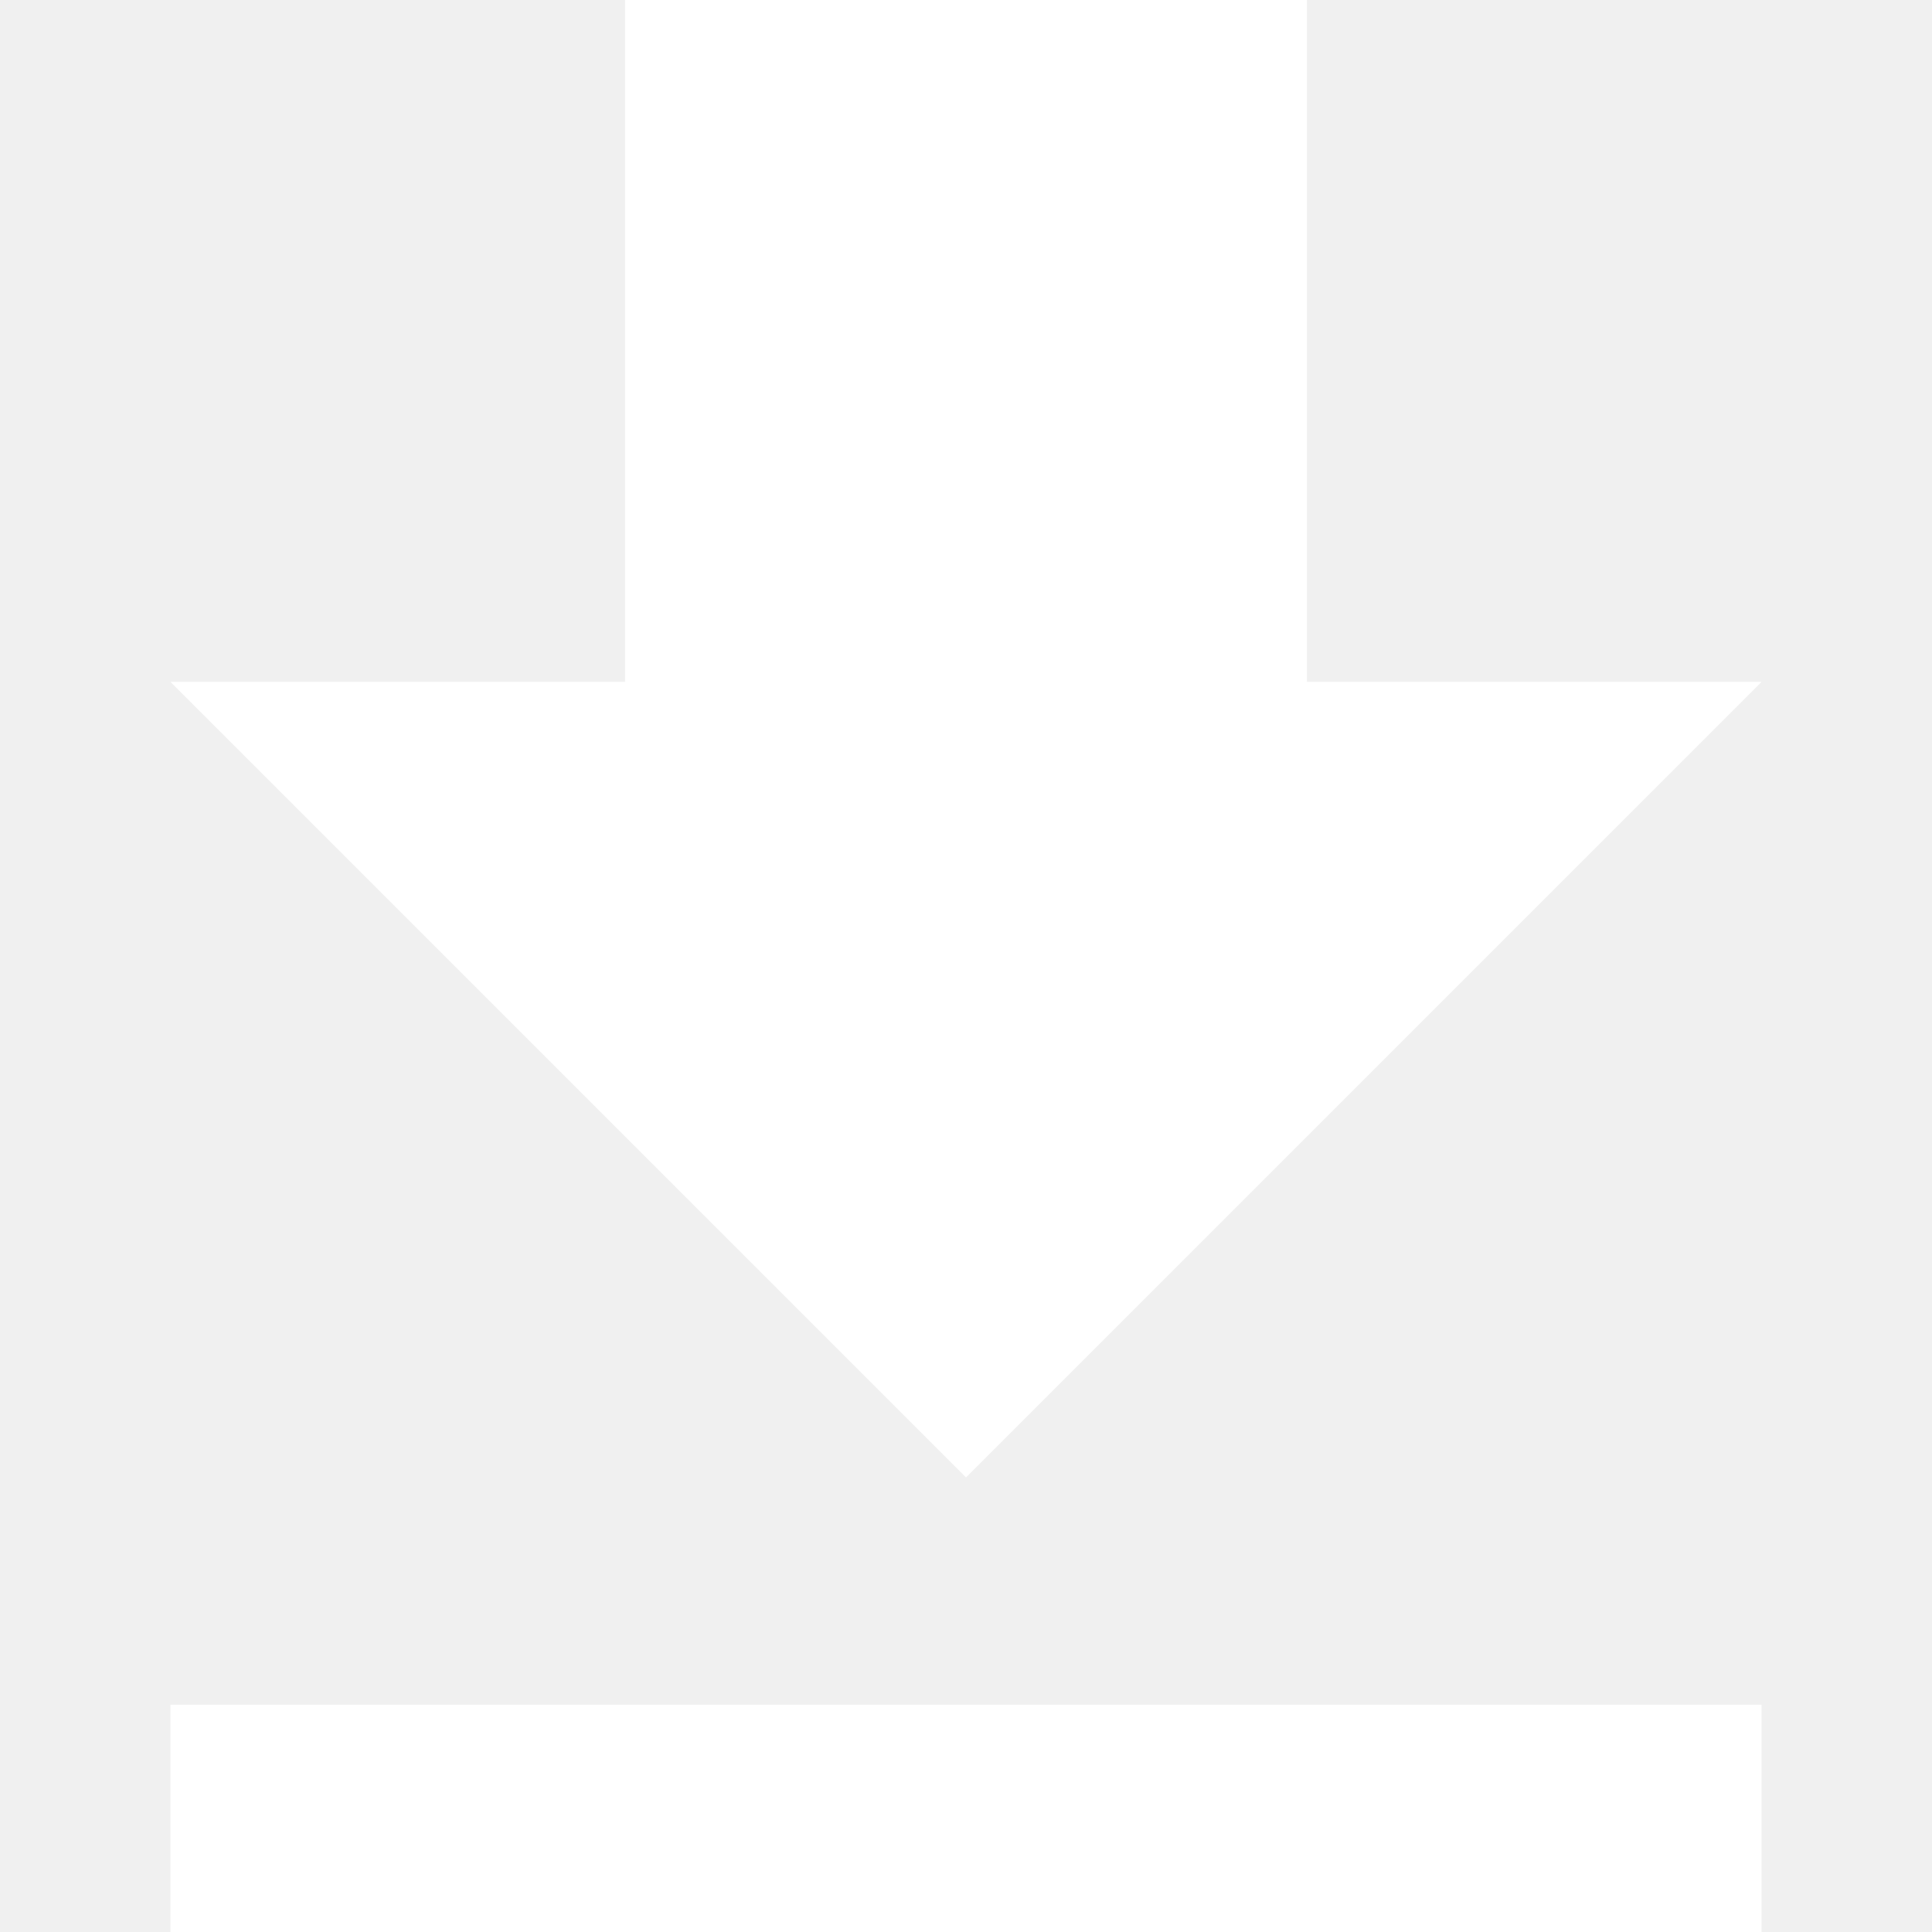
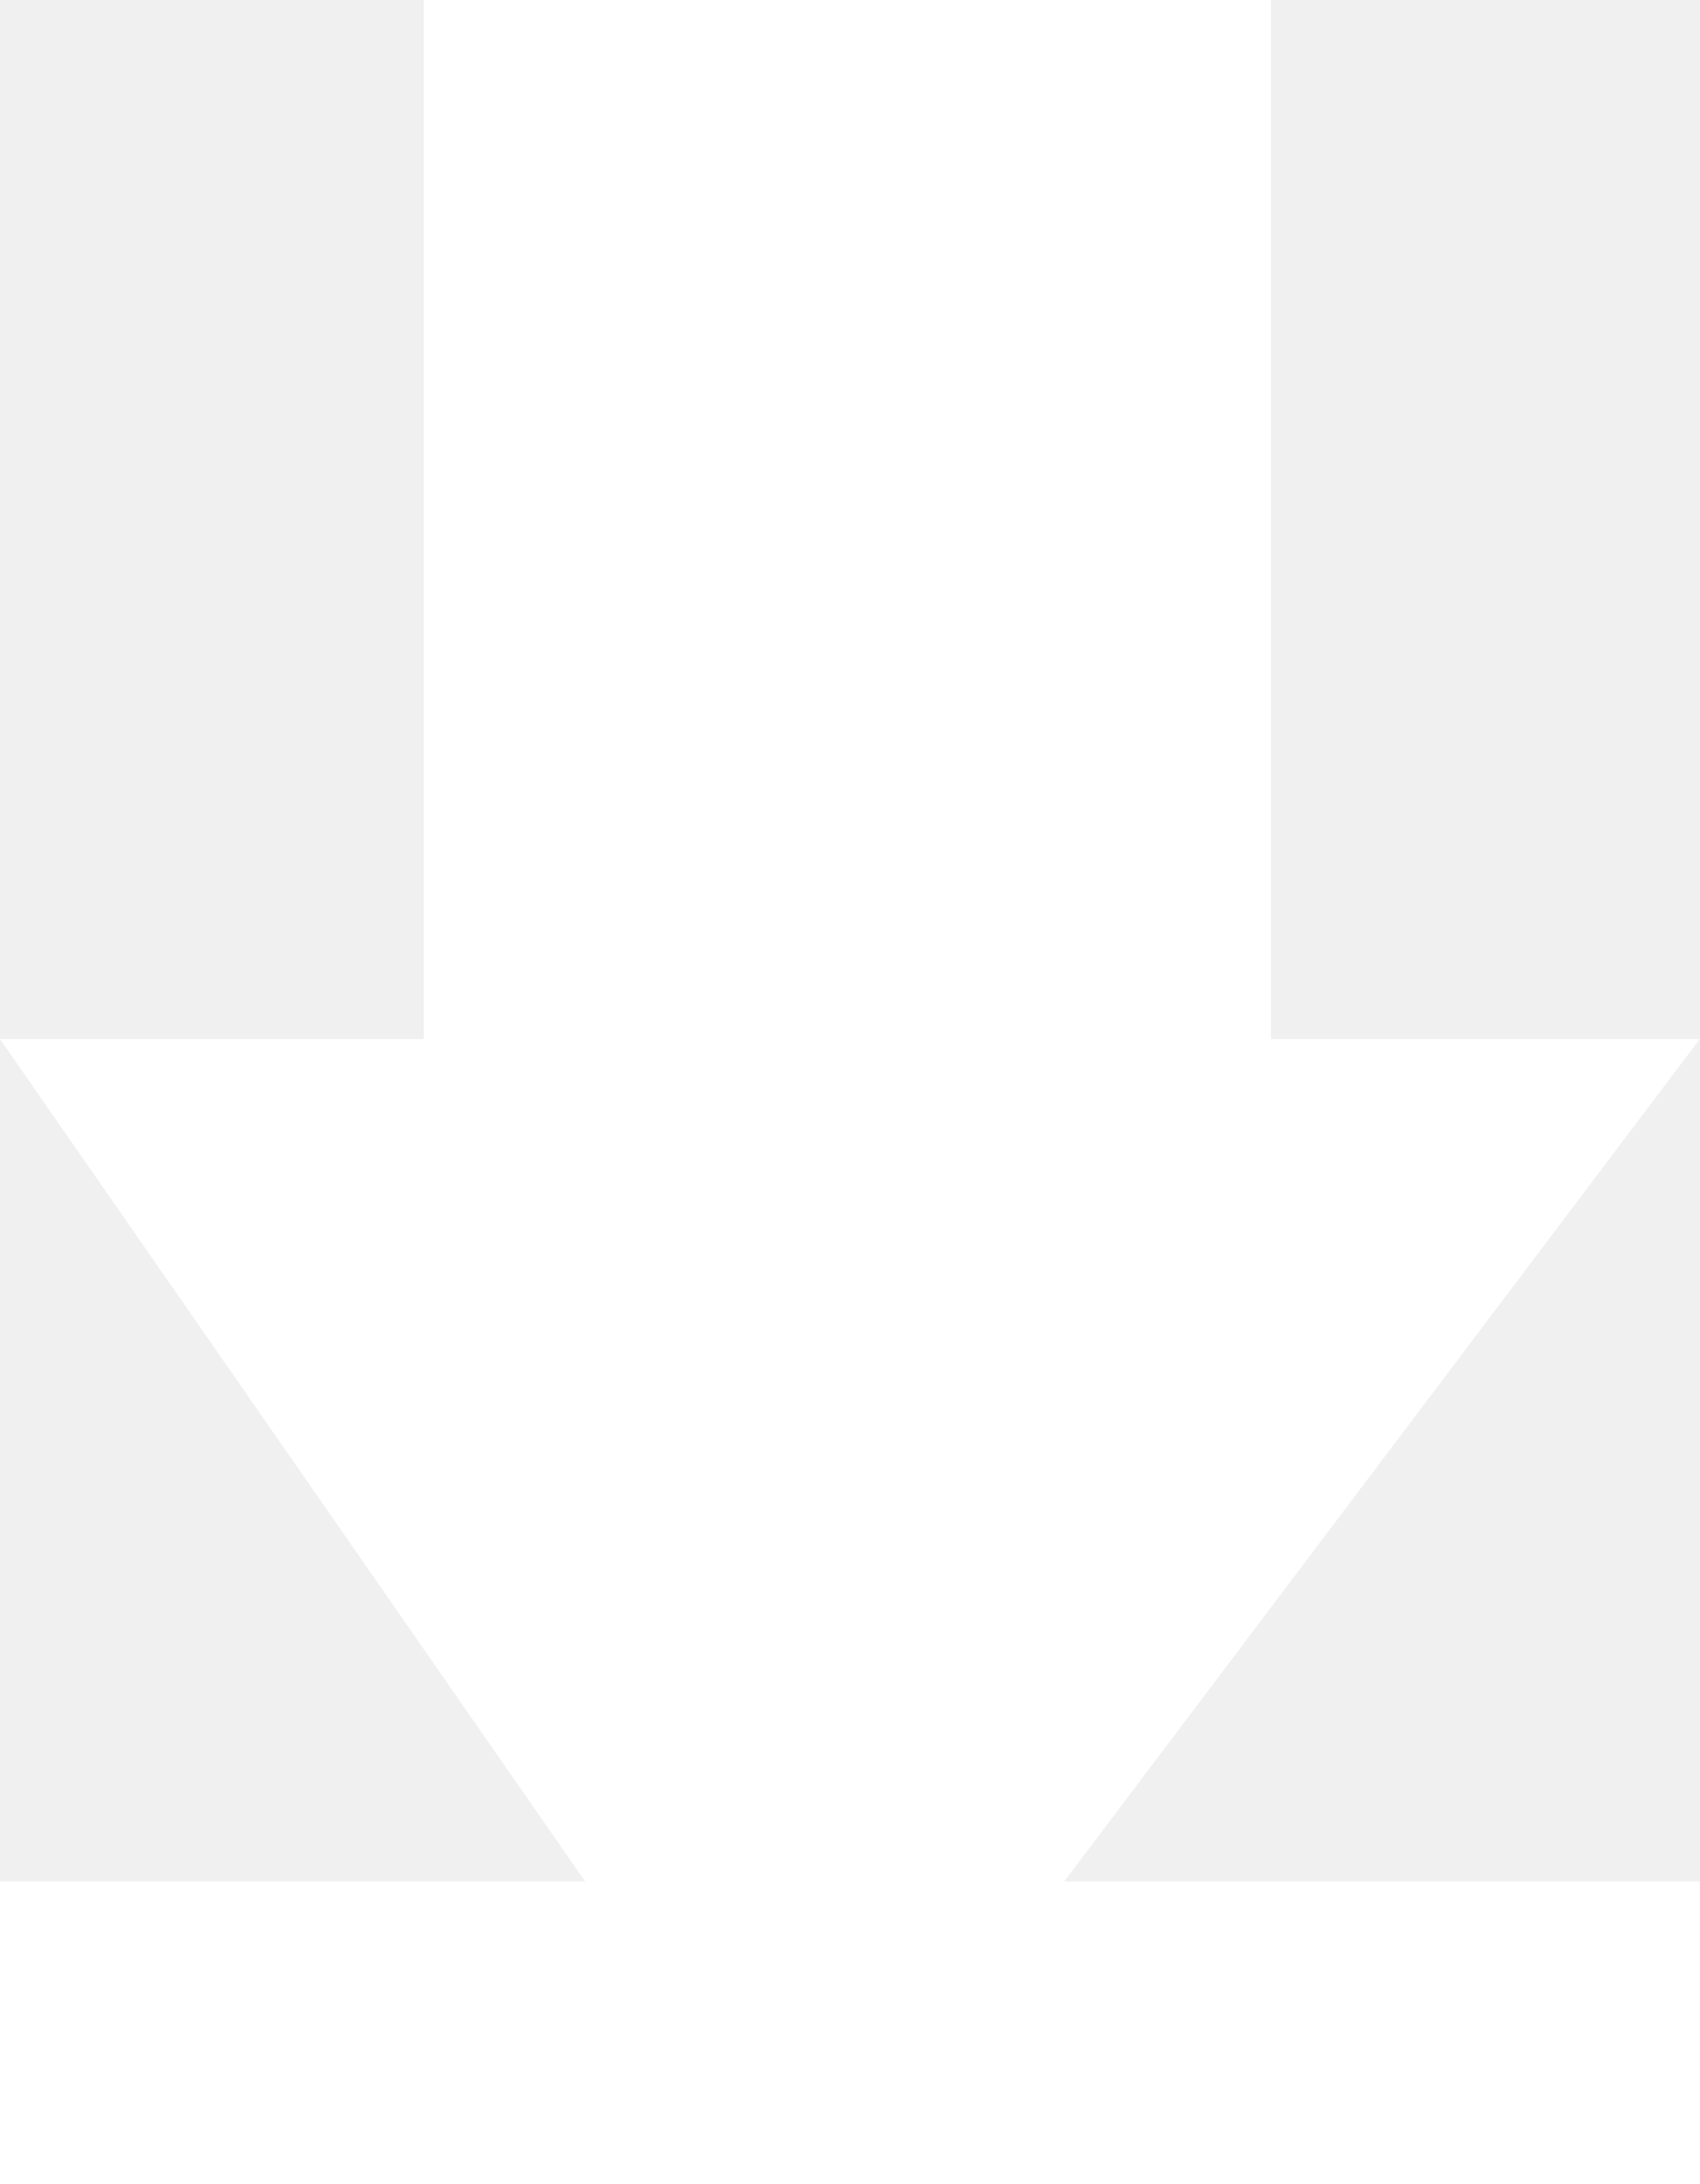
- <svg xmlns="http://www.w3.org/2000/svg" version="1.1" id="Layer_1" x="0px" y="0px" width="48px" height="48px" viewBox="0 0 48 48" enable-background="new 0 0 48 48" xml:space="preserve">
-   <path fill="#FFFFFF" d="M43.765,16.941H32.471V0H15.529v16.941H4.235L24,36.706L43.765,16.941z M4.235,42.353V48h39.529v-5.647  H4.235z" />
-   <path fill="none" d="M0,0h48v48H0V0z" />
+ <svg xmlns="http://www.w3.org/2000/svg" version="1.0" id="Layer_6" x="0px" y="0px" viewBox="0 0 33.7 43.3" style="enable-background:new 0 0 33.7 43.3;" xml:space="preserve">
+   <style type="text/css">
+ 	.st0{fill:#FFFFFF;}
+ </style>
+   <polyline class="st0" points="8.4,20.6 0,20.6 11.6,37.3 0,37.3 0,43.3 33.7,43.3 33.7,37.3 21.1,37.3 33.7,20.6 25.2,20.6 25.2,0   8.4,0 8.4,20.6 " />
</svg>
